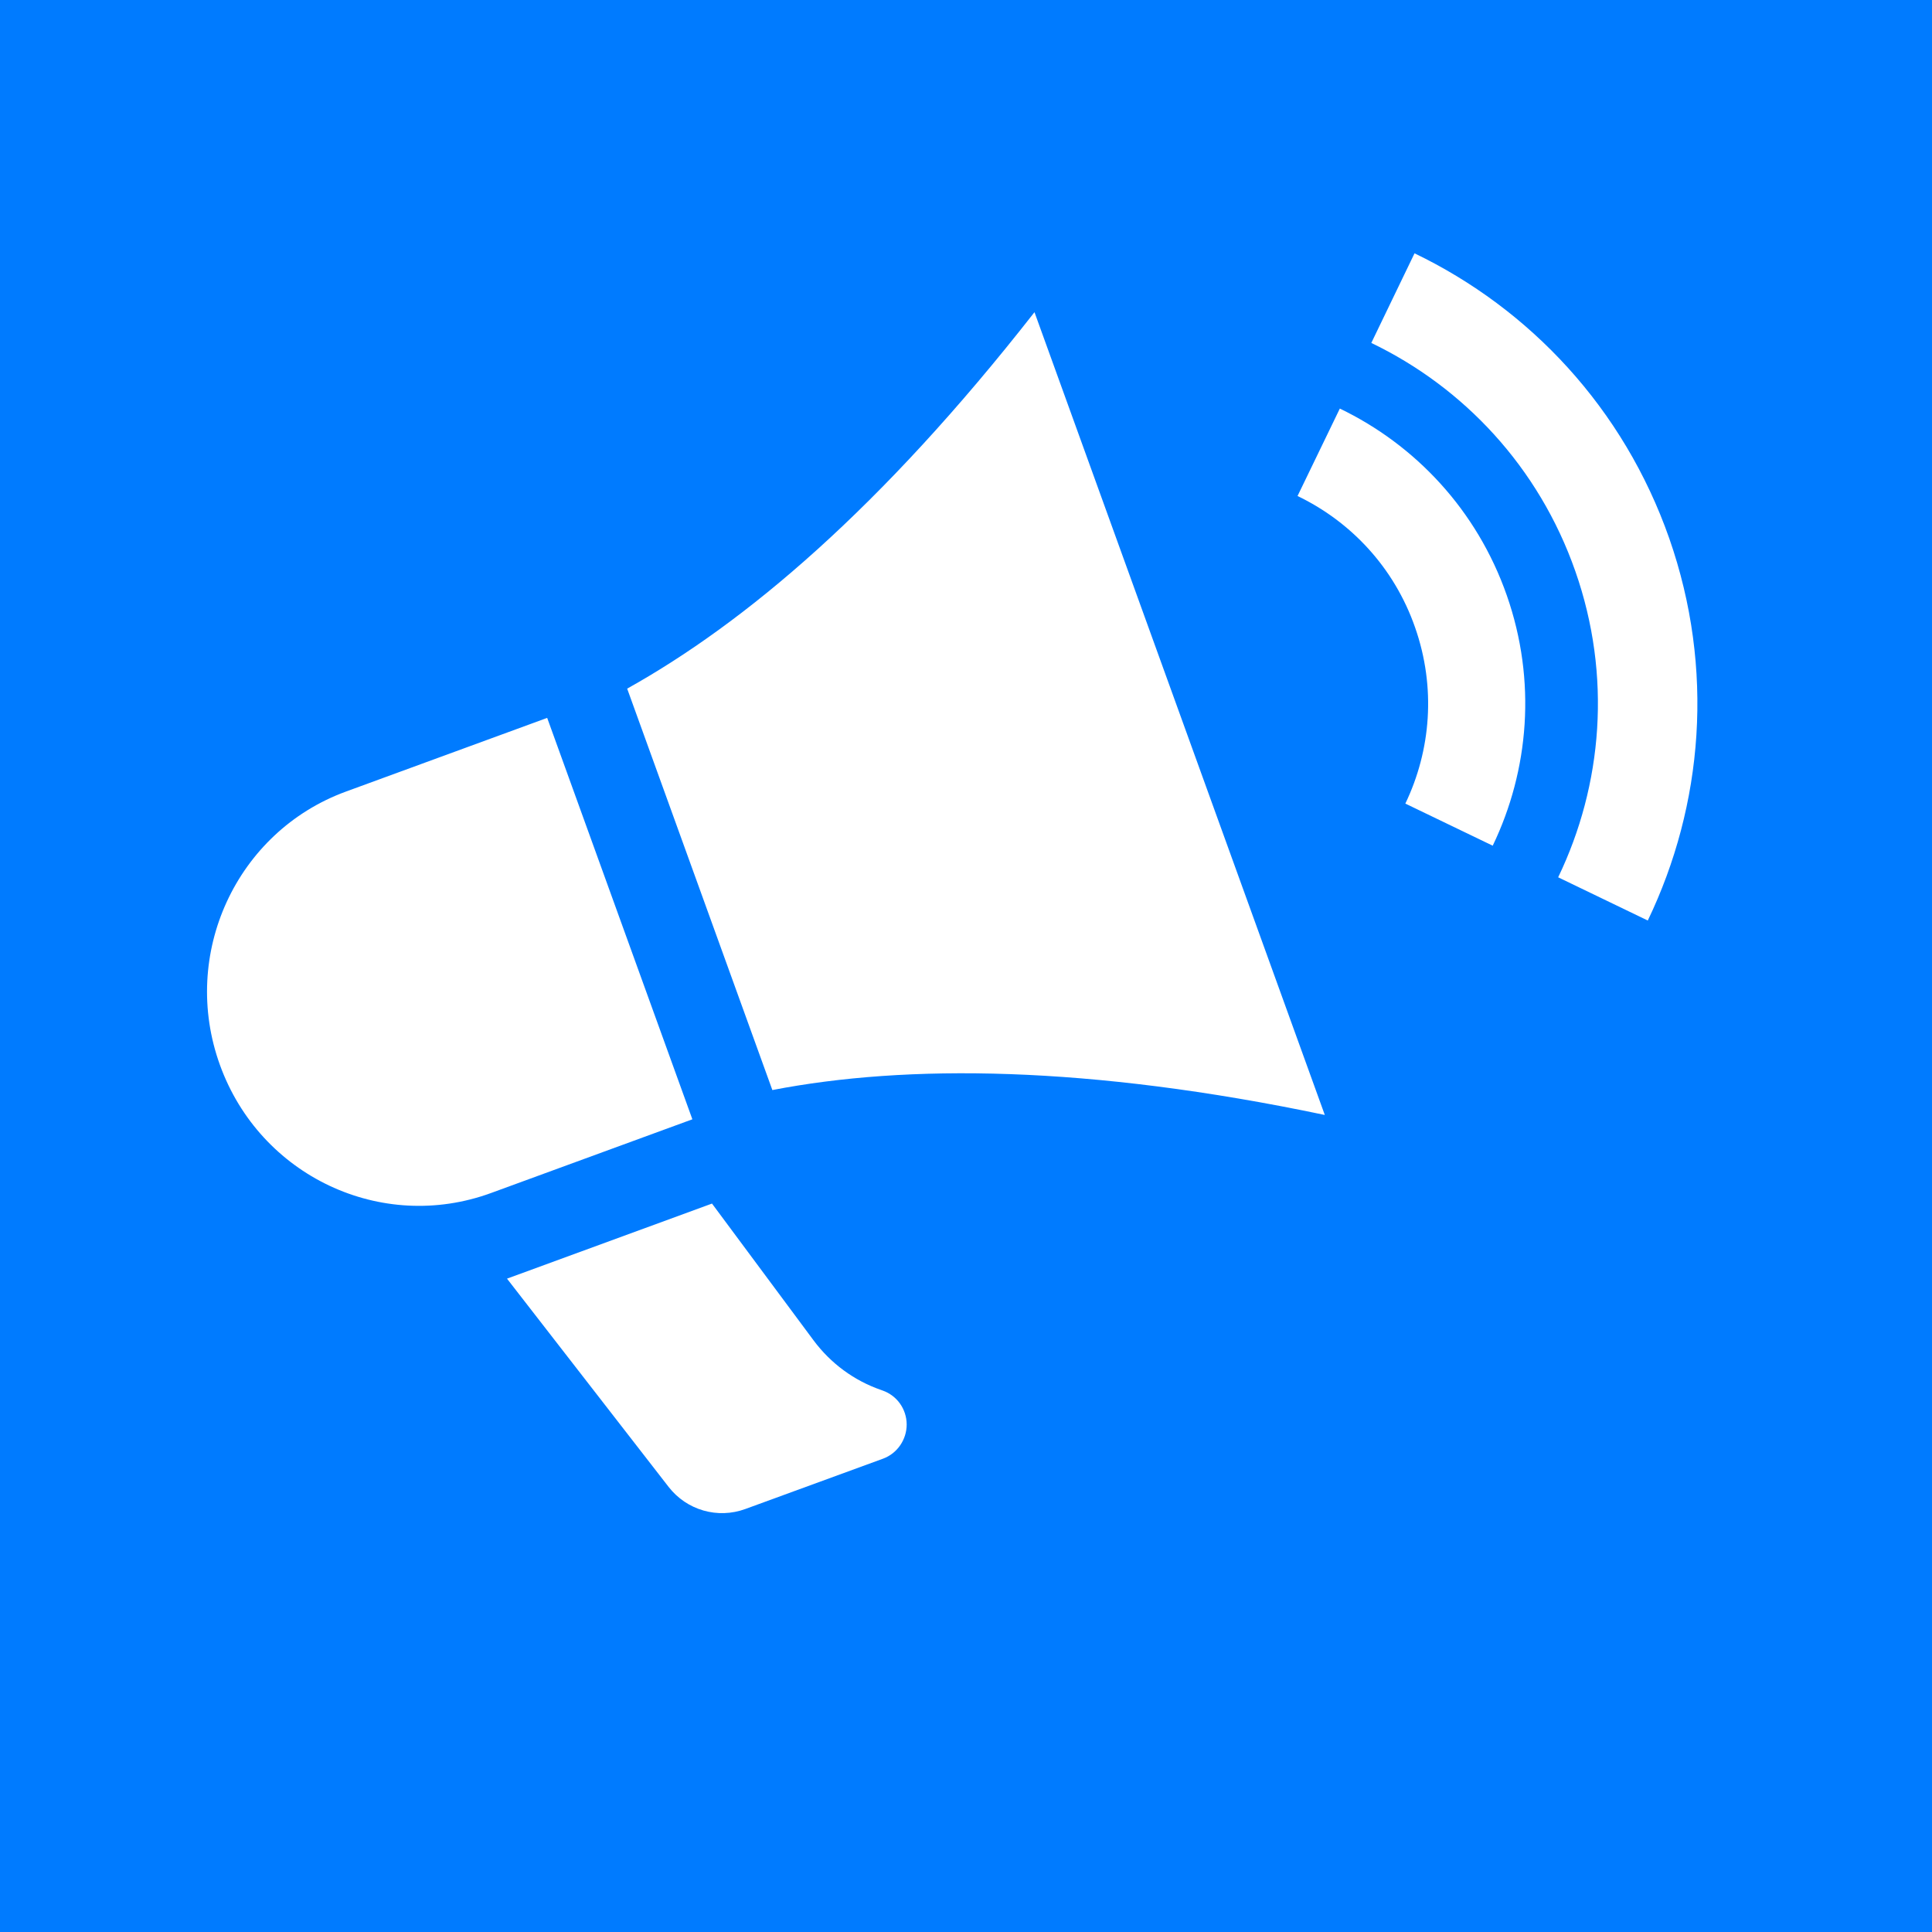
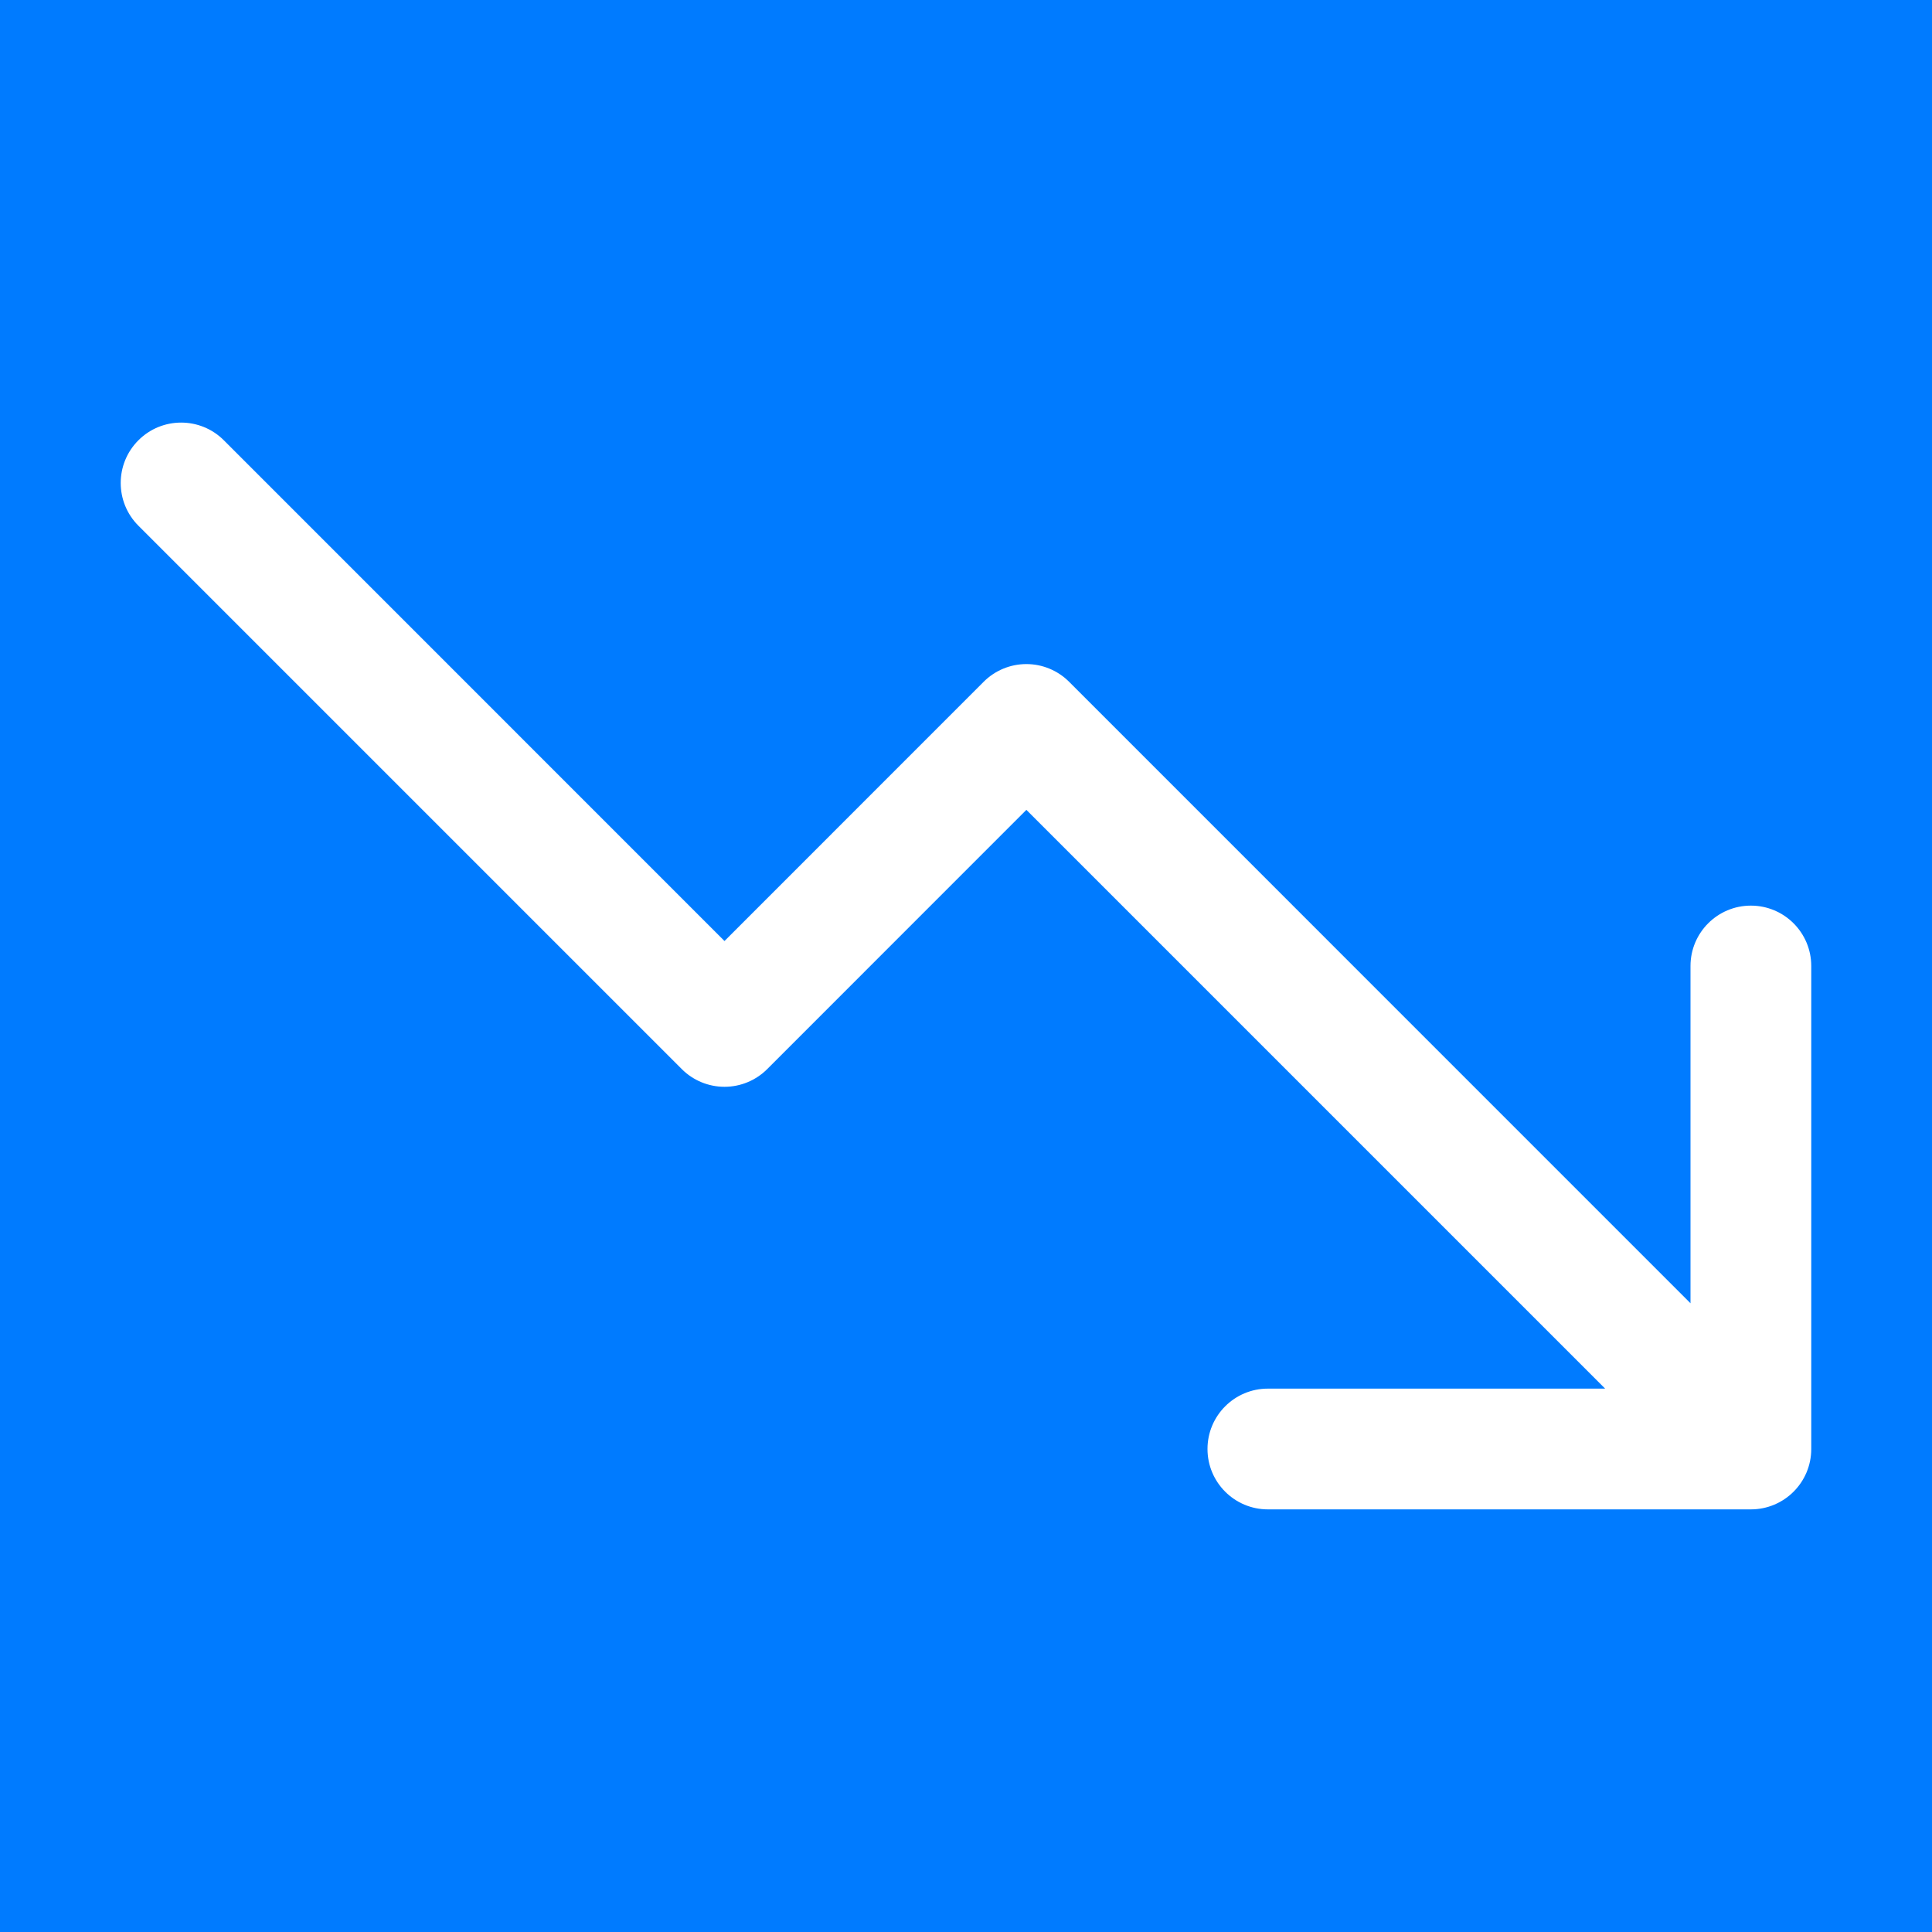
- <svg xmlns="http://www.w3.org/2000/svg" width="1200" height="1200" viewBox="0 0 28 28" fill="white">
-   <rect width="100%" height="100%" fill="#007BFF" />
-   <g transform="translate(3,2) scale(0.9)">
-     <path d="M4.574 16.989c-1.768.647-3.719-.275-4.365-2.06-.647-1.785.262-3.757 2.027-4.404l3.242-1.187 2.338 6.464-3.242 1.187zm6.282 3.172c-.437-.151-.814-.43-1.089-.8l-1.635-2.202-3.301 1.209 2.602 3.353c.292.376.79.52 1.237.356l2.216-.81c.229-.084.382-.307.381-.553-.002-.246-.156-.464-.389-.545l-.022-.008zm-4.09-11.294l2.338 6.464c2.155-.417 5.077-.401 8.896.401l-4.675-12.927c-2.476 3.165-4.663 5.004-6.559 6.062zm10.795-3.102c.856.411 1.556 1.149 1.893 2.117.339.967.254 1.98-.157 2.836l1.407.678c.585-1.216.708-2.656.227-4.03-.481-1.375-1.474-2.424-2.689-3.009l-.681 1.408zm1.188-2.465c1.486.715 2.698 1.998 3.286 3.678s.438 3.441-.277 4.927l1.443.696c.893-1.857 1.079-4.055.346-6.153-.735-2.097-2.247-3.698-4.102-4.591l-.696 1.443z" />
-   </g>
+ <svg xmlns="http://www.w3.org/2000/svg" width="1200" height="1200" fill="#000000" viewBox="0 0 256 256">
+   <rect width="1200" height="1200" fill="#007BFF" />
+   <path d="M240,128v64a8,8,0,0,1-8,8H168a8,8,0,0,1,0-16h44.69L136,107.31l-34.34,34.35a8,8,0,0,1-11.32,0l-72-72A8,8,0,0,1,29.66,58.34L96,124.69l34.34-34.35a8,8,0,0,1,11.32,0L224,172.69V128a8,8,0,0,1,16,0Z" fill="white" />
</svg>
